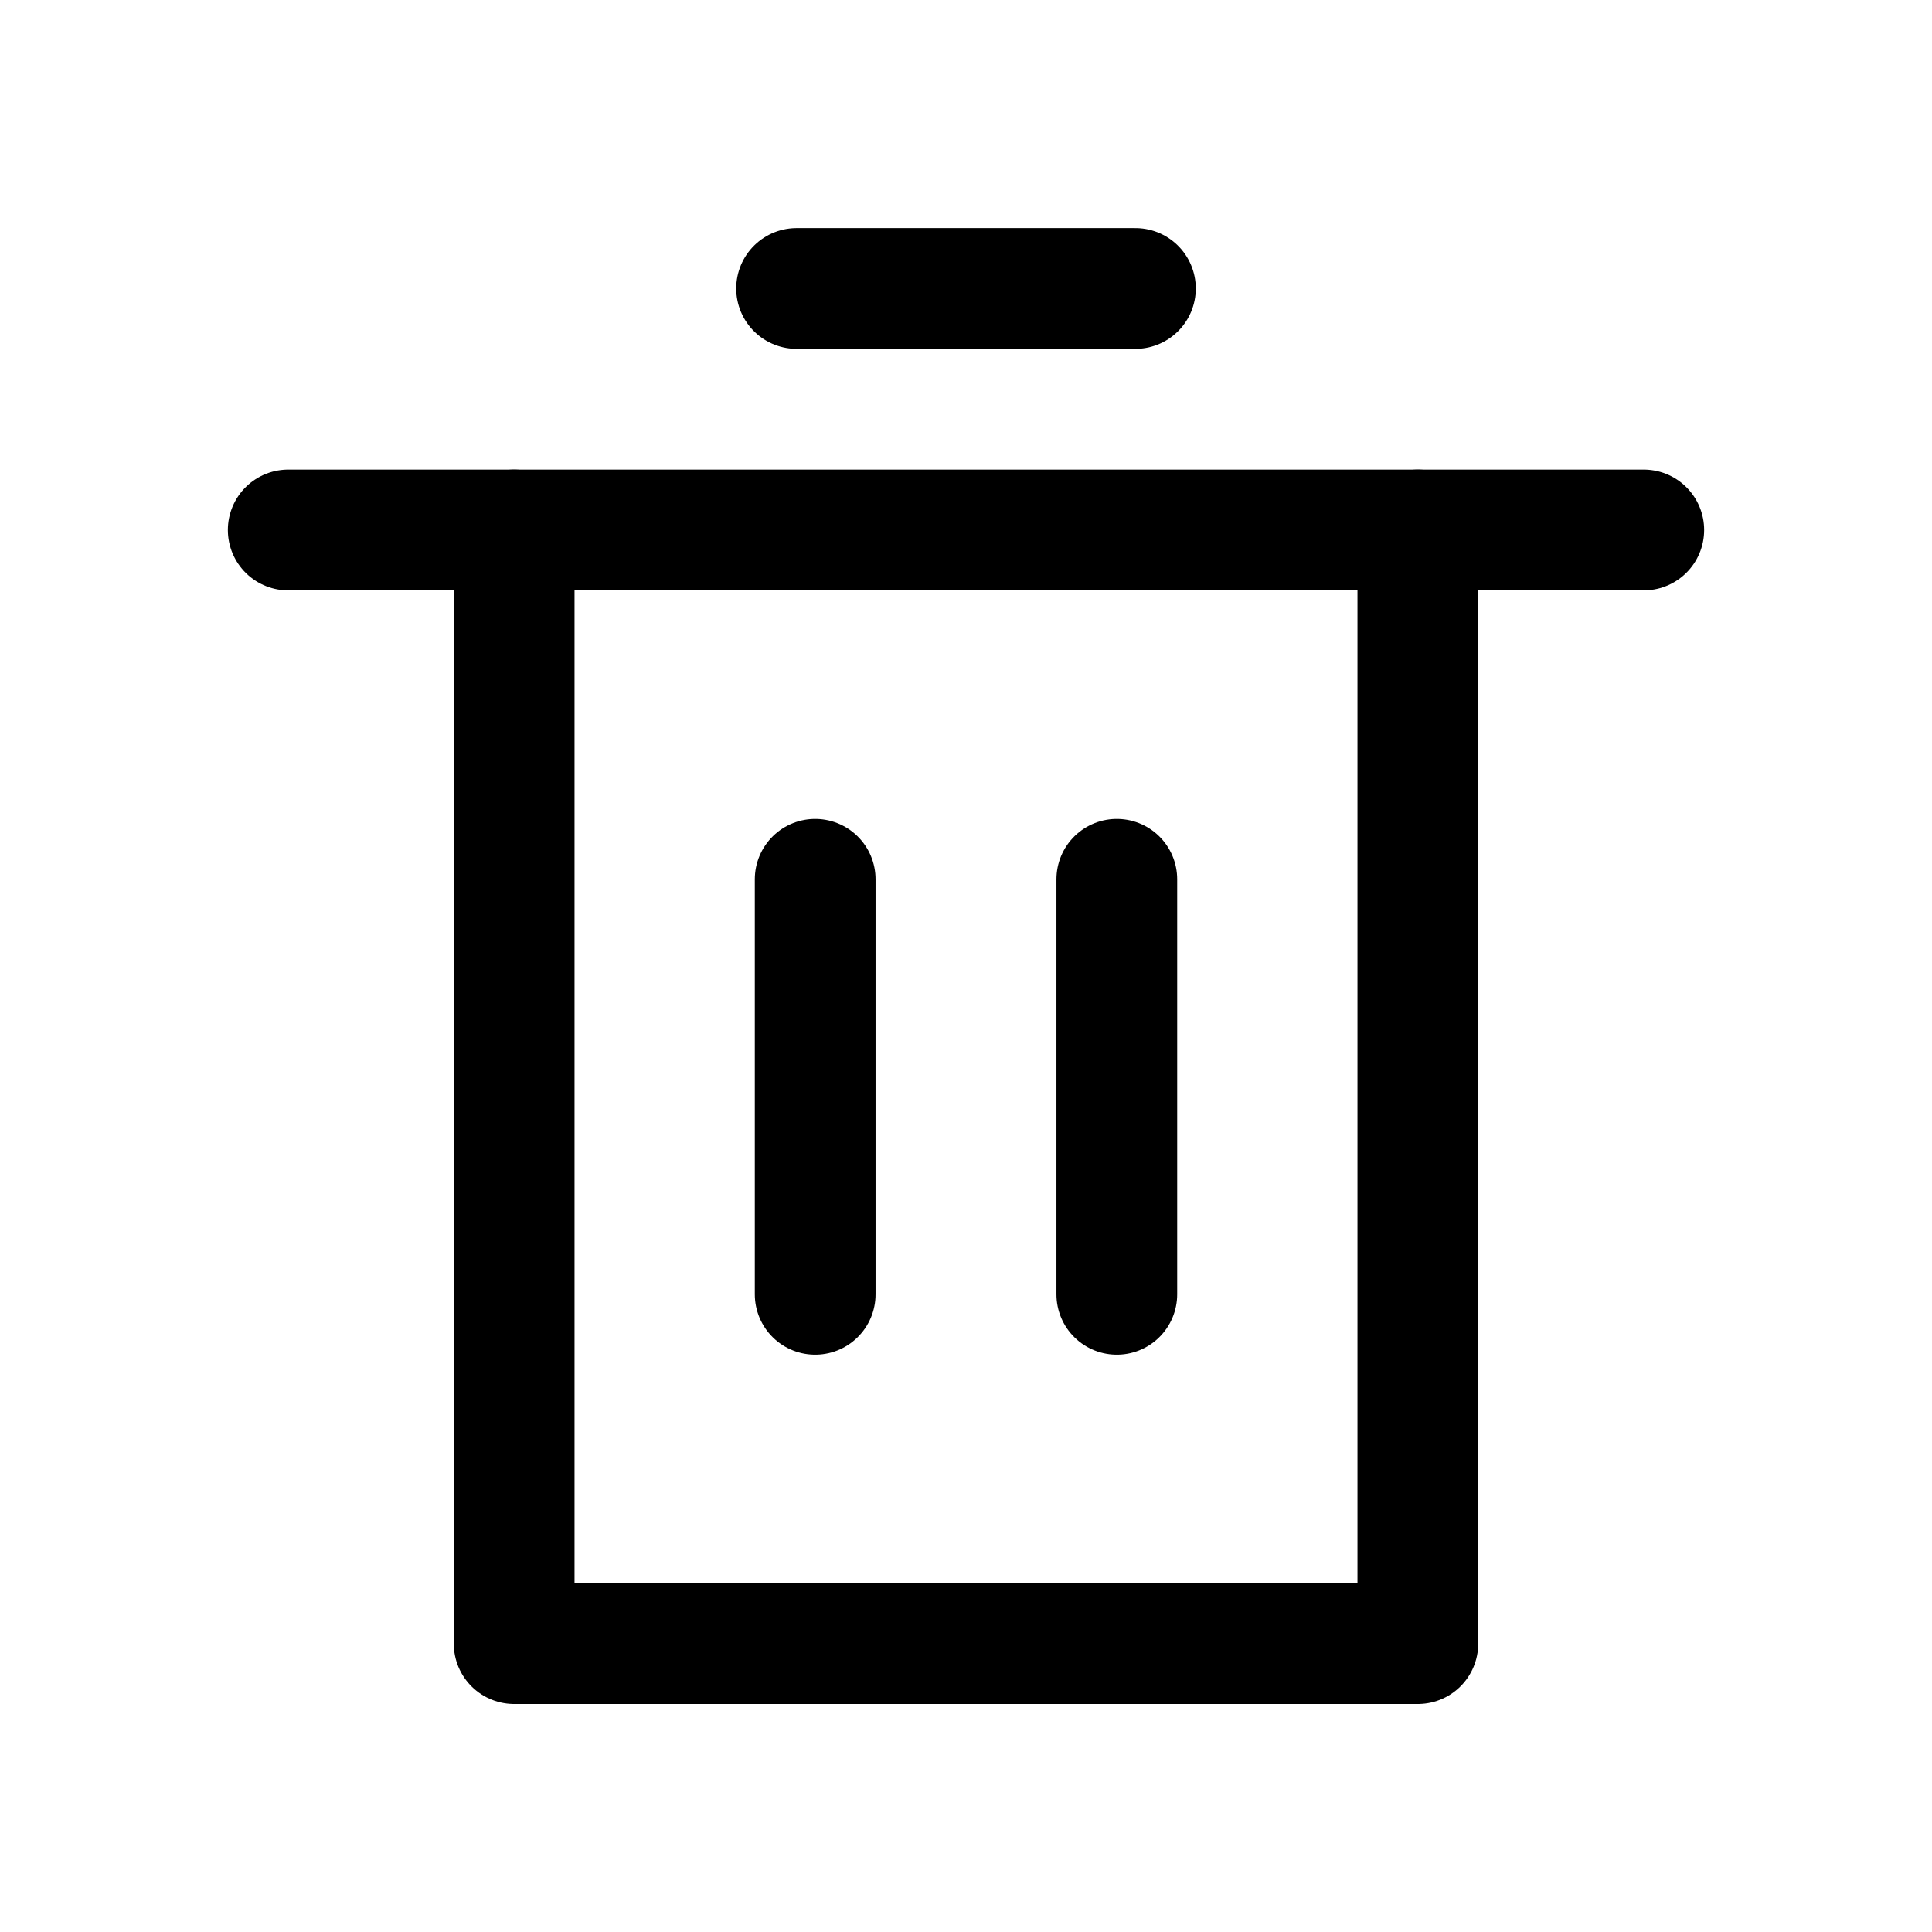
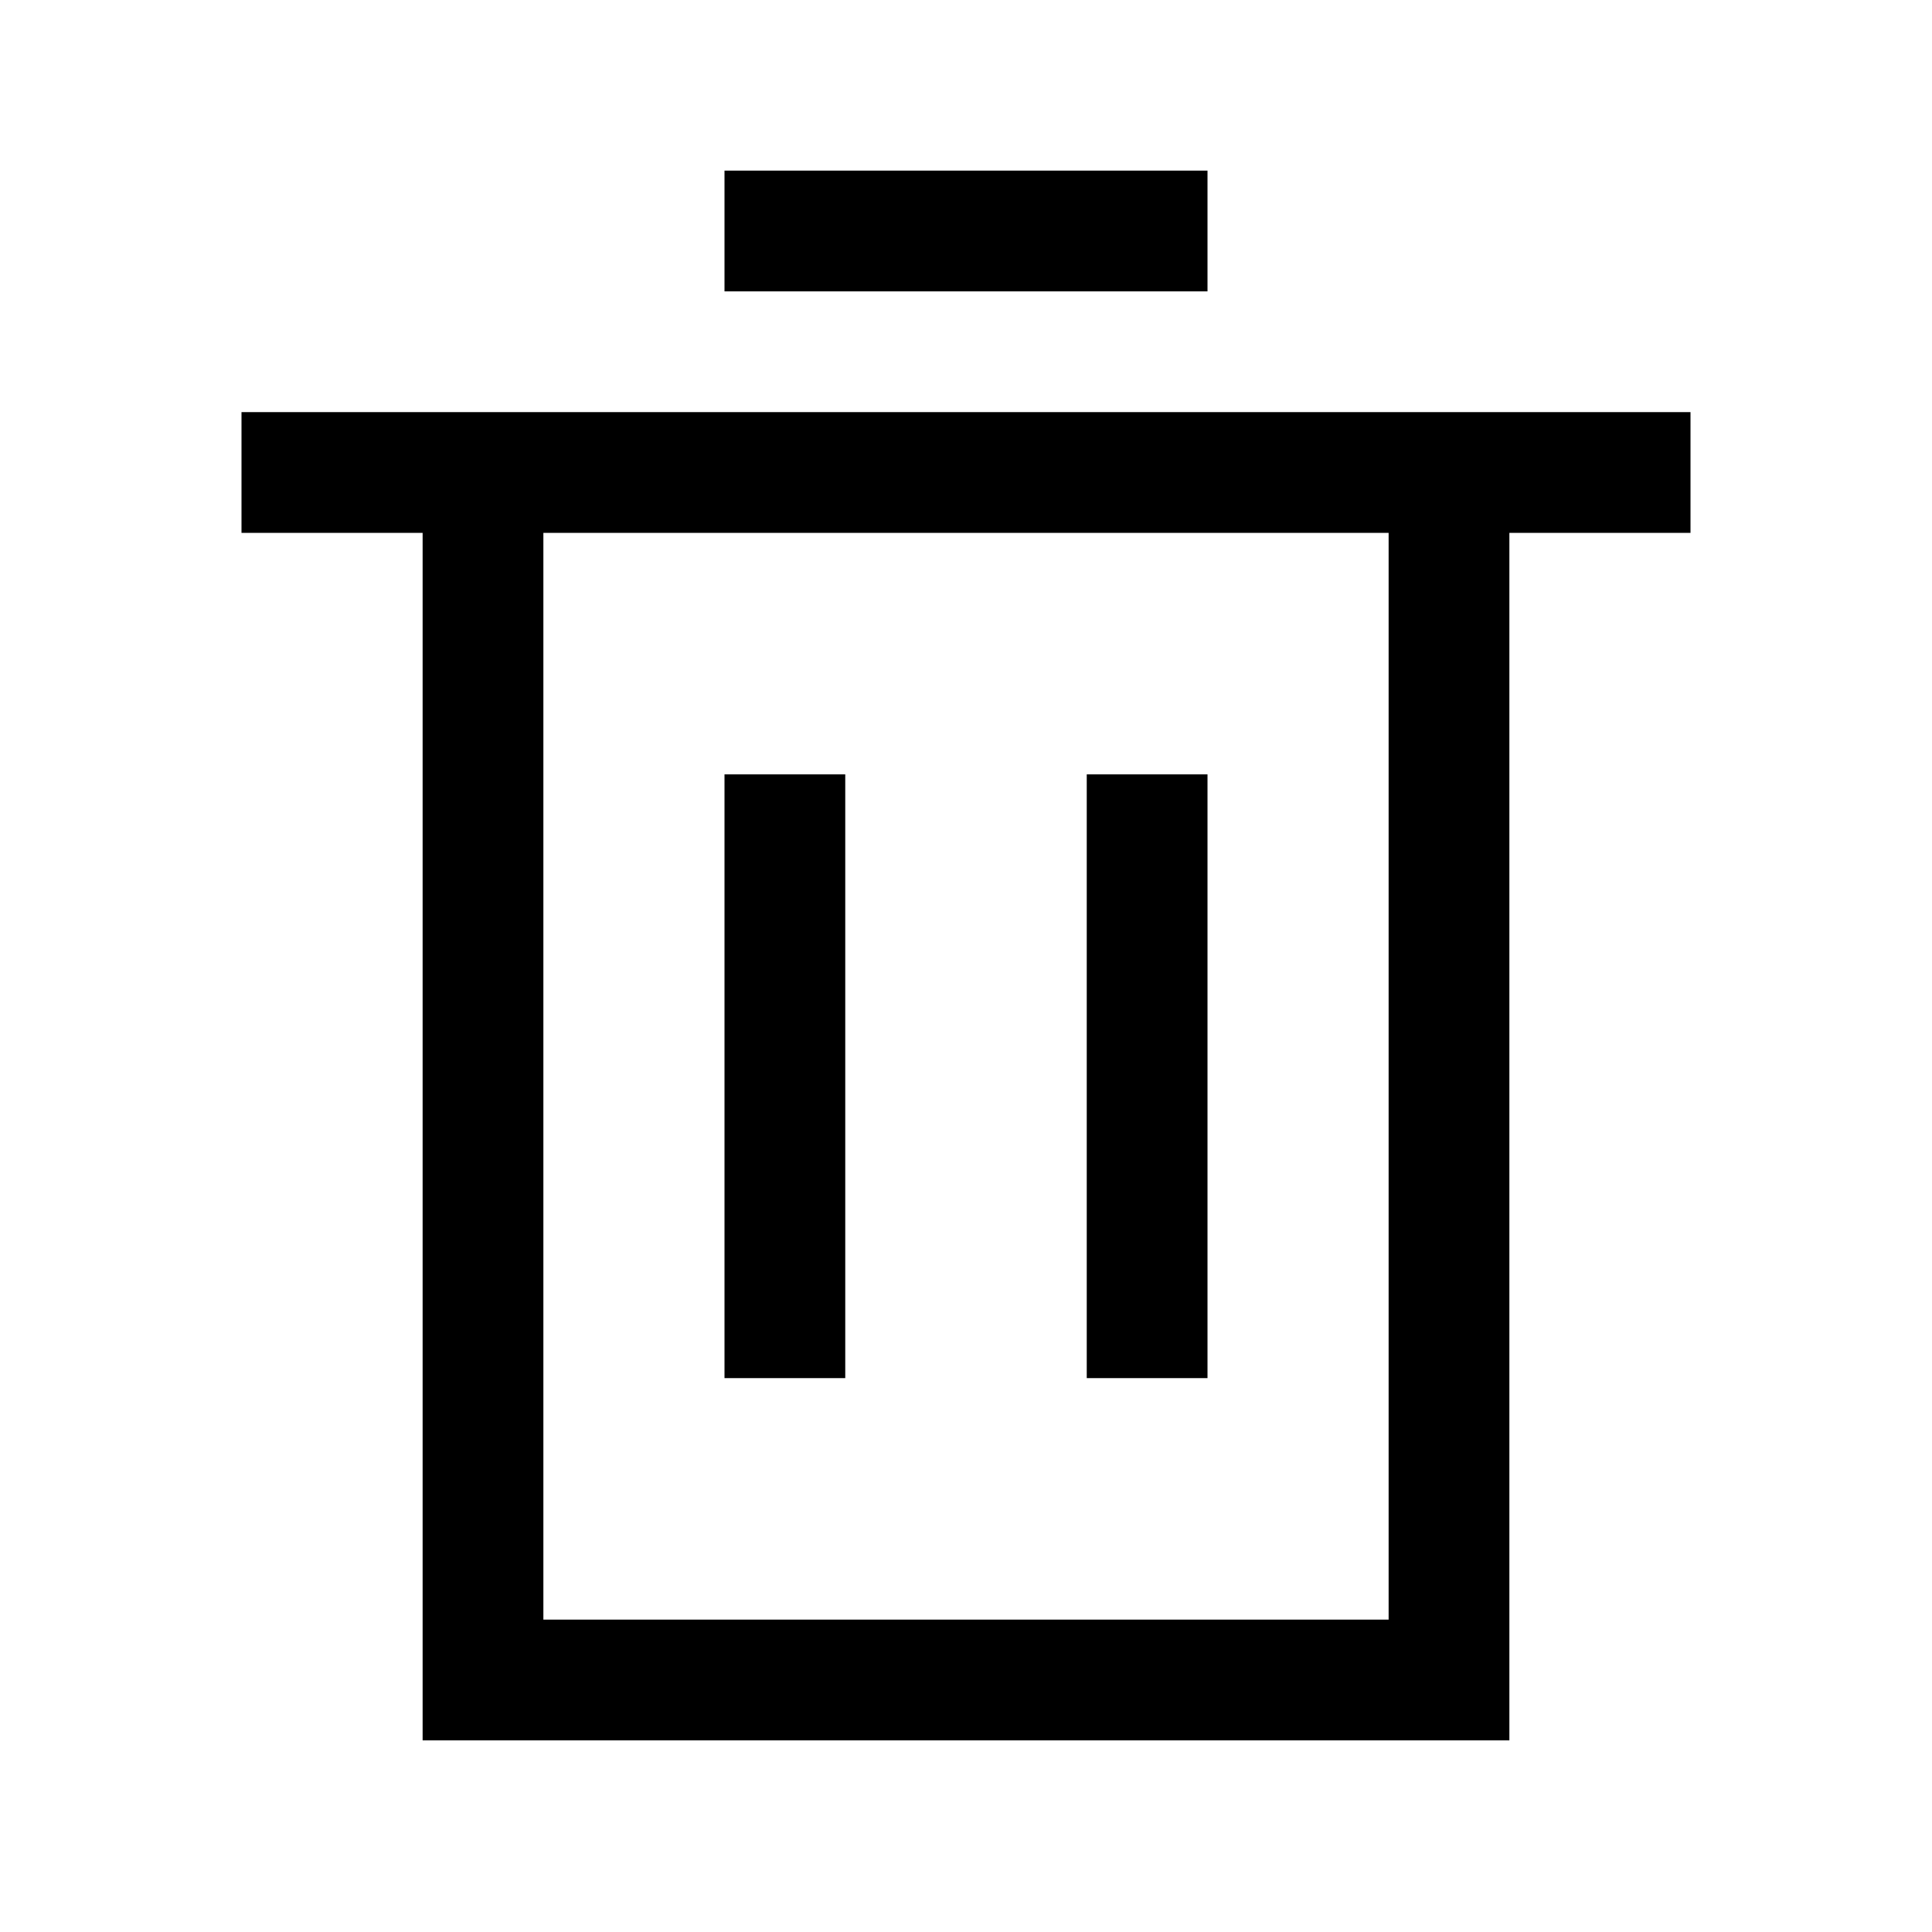
- <svg xmlns="http://www.w3.org/2000/svg" width="16" height="16" viewBox="0 0 16 16" fill="none">
-   <path d="M4.258 4.389V13.612H11.742V4.389" stroke="black" stroke-linecap="round" stroke-linejoin="round" />
-   <path d="M2.387 4.389L13.613 4.389" stroke="black" stroke-linecap="round" stroke-linejoin="round" />
-   <path d="M6.597 2.389L9.403 2.389" stroke="black" stroke-linecap="round" stroke-linejoin="round" />
-   <path d="M6.751 7.282L6.751 10.719" stroke="black" stroke-linecap="round" stroke-linejoin="round" />
-   <path d="M9.249 7.282L9.249 10.719" stroke="black" stroke-linecap="round" stroke-linejoin="round" />
+ <svg xmlns="http://www.w3.org/2000/svg" width="16" height="16" viewBox="0 0 16 16">
+   <path d="M10 1.413H6V2.413H10V1.413Z" fill="currentColor" />
+   <path d="M7 6.413V11.413H6L6 6.413H7Z" fill="currentColor" />
+   <path d="M10 11.413V6.413H9V11.413H10Z" fill="currentColor" />
+   <path d="M2 3.413L14 3.413V4.413H12.5V14.413H3.5V4.413H2V3.413ZM4.5 13.413H11.5V4.413L4.5 4.413V13.413Z" fill="currentColor" />
</svg>
